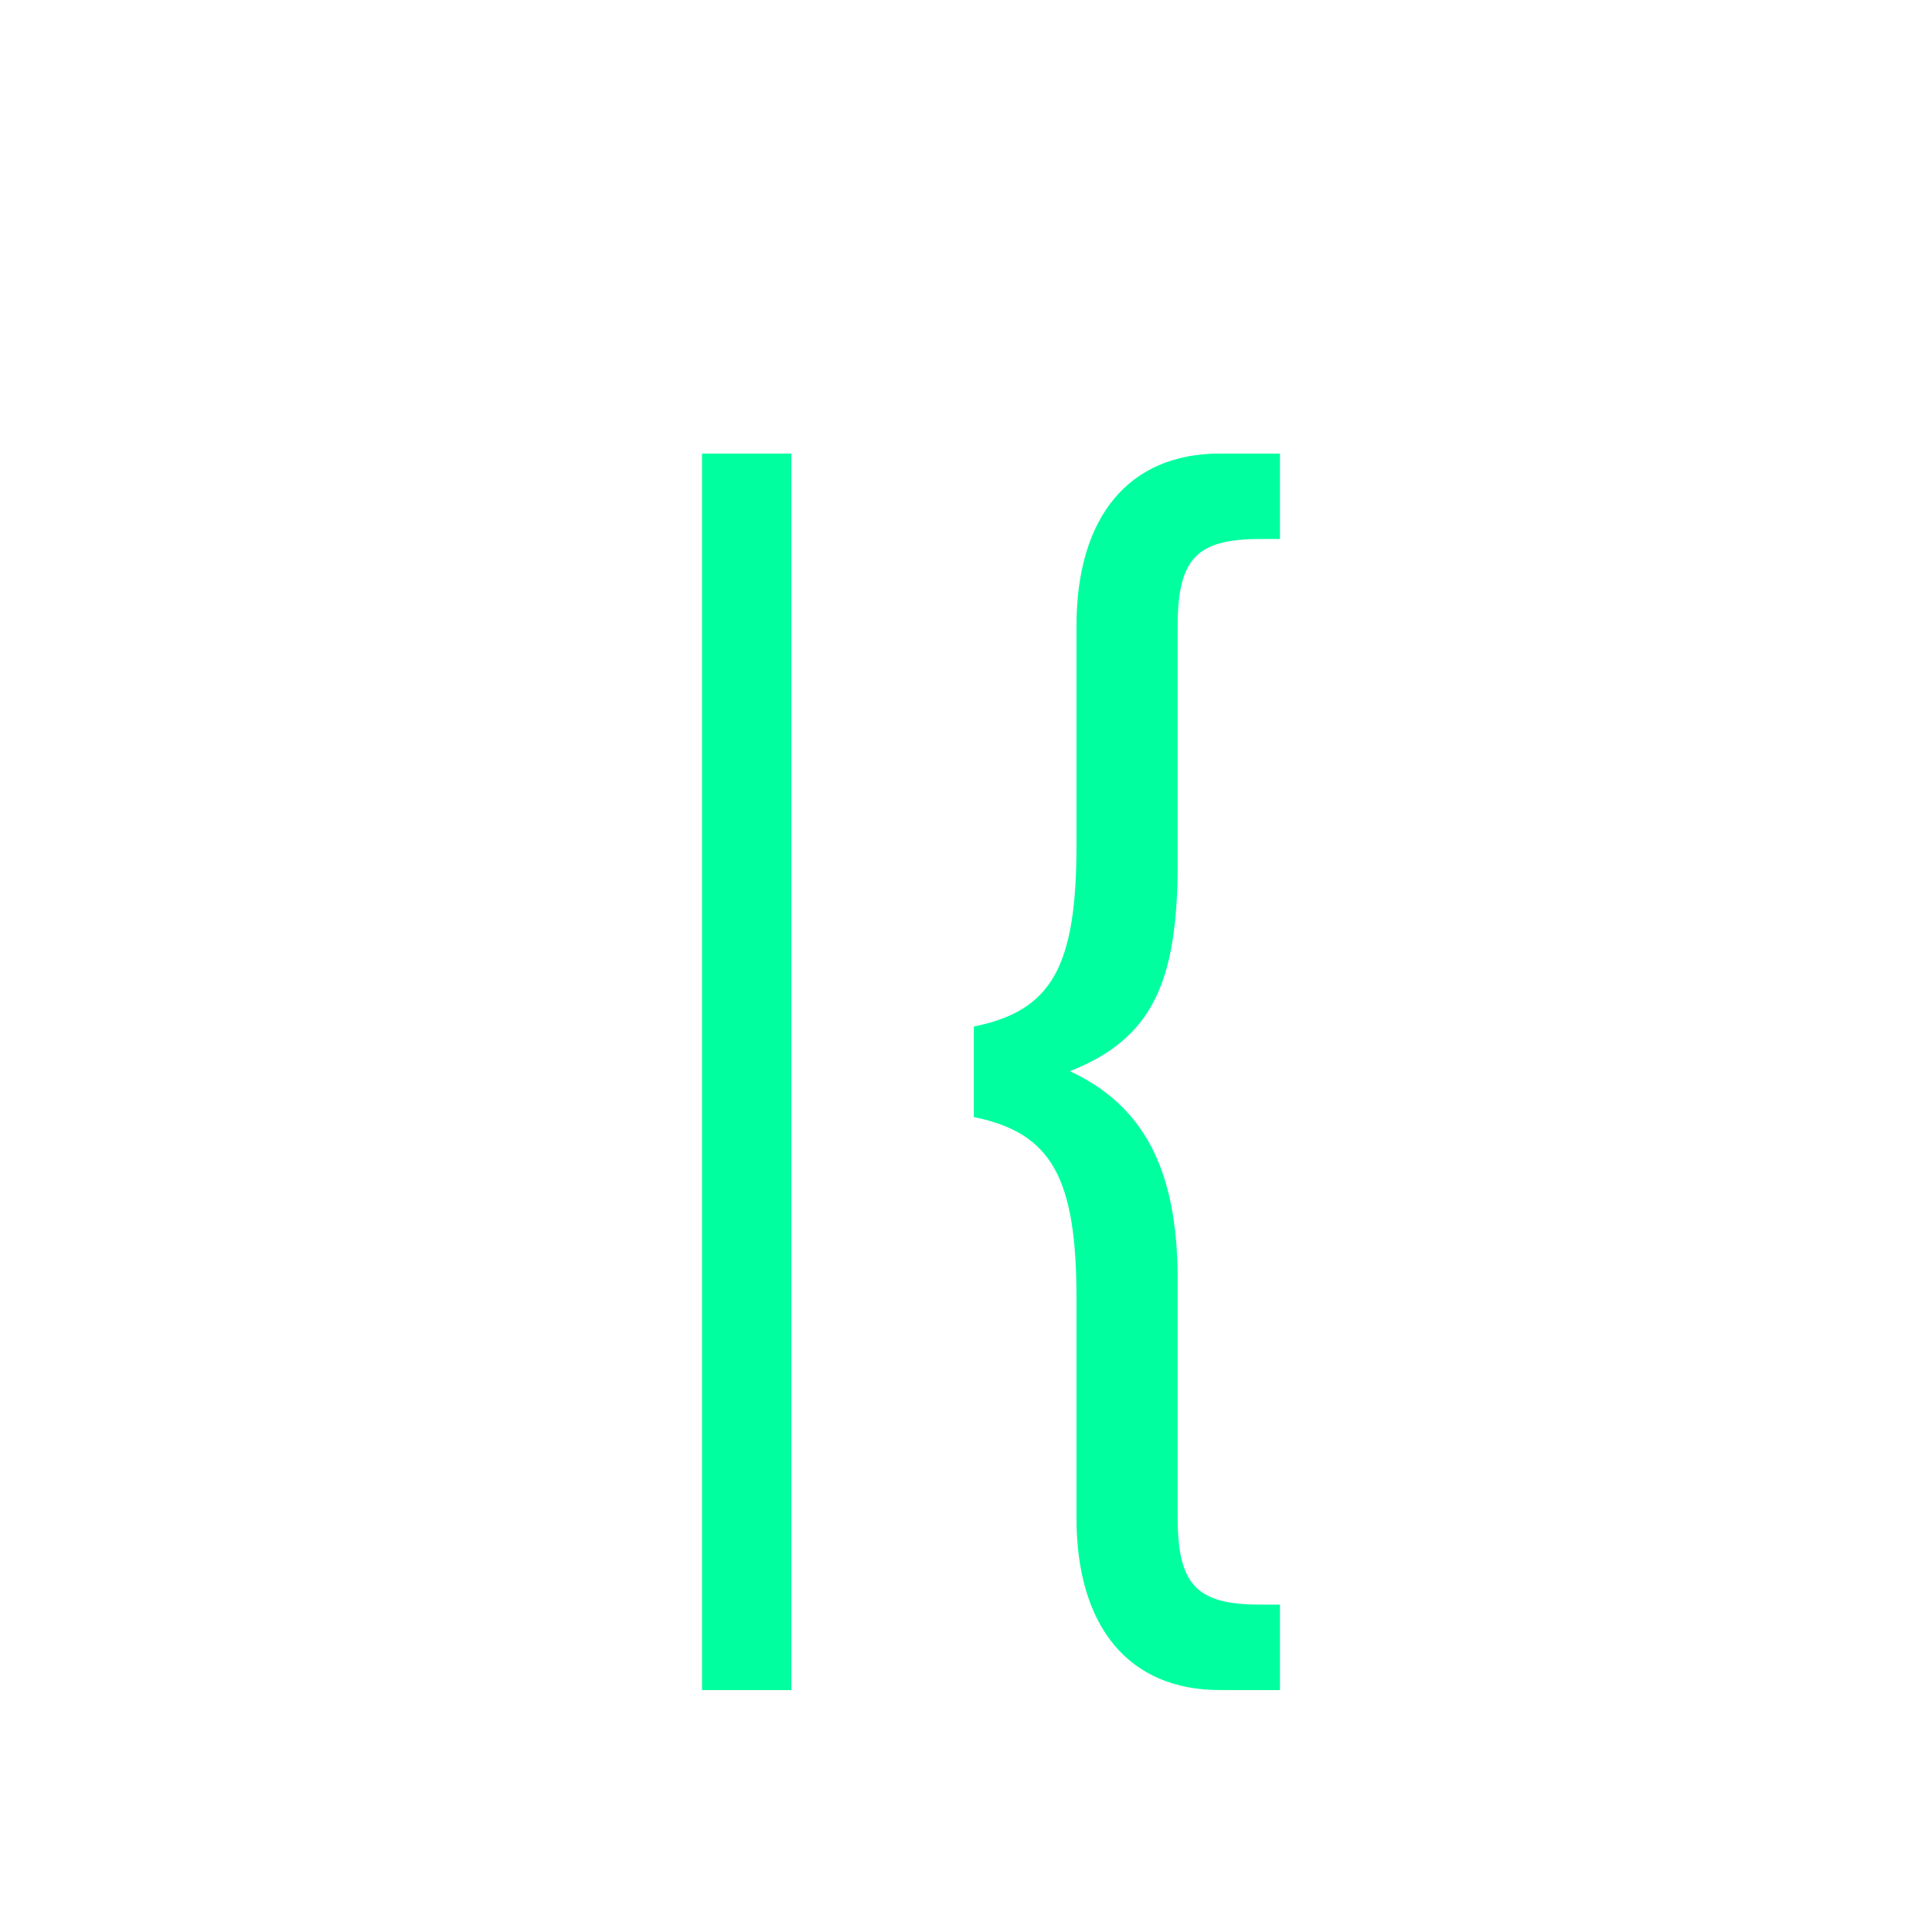
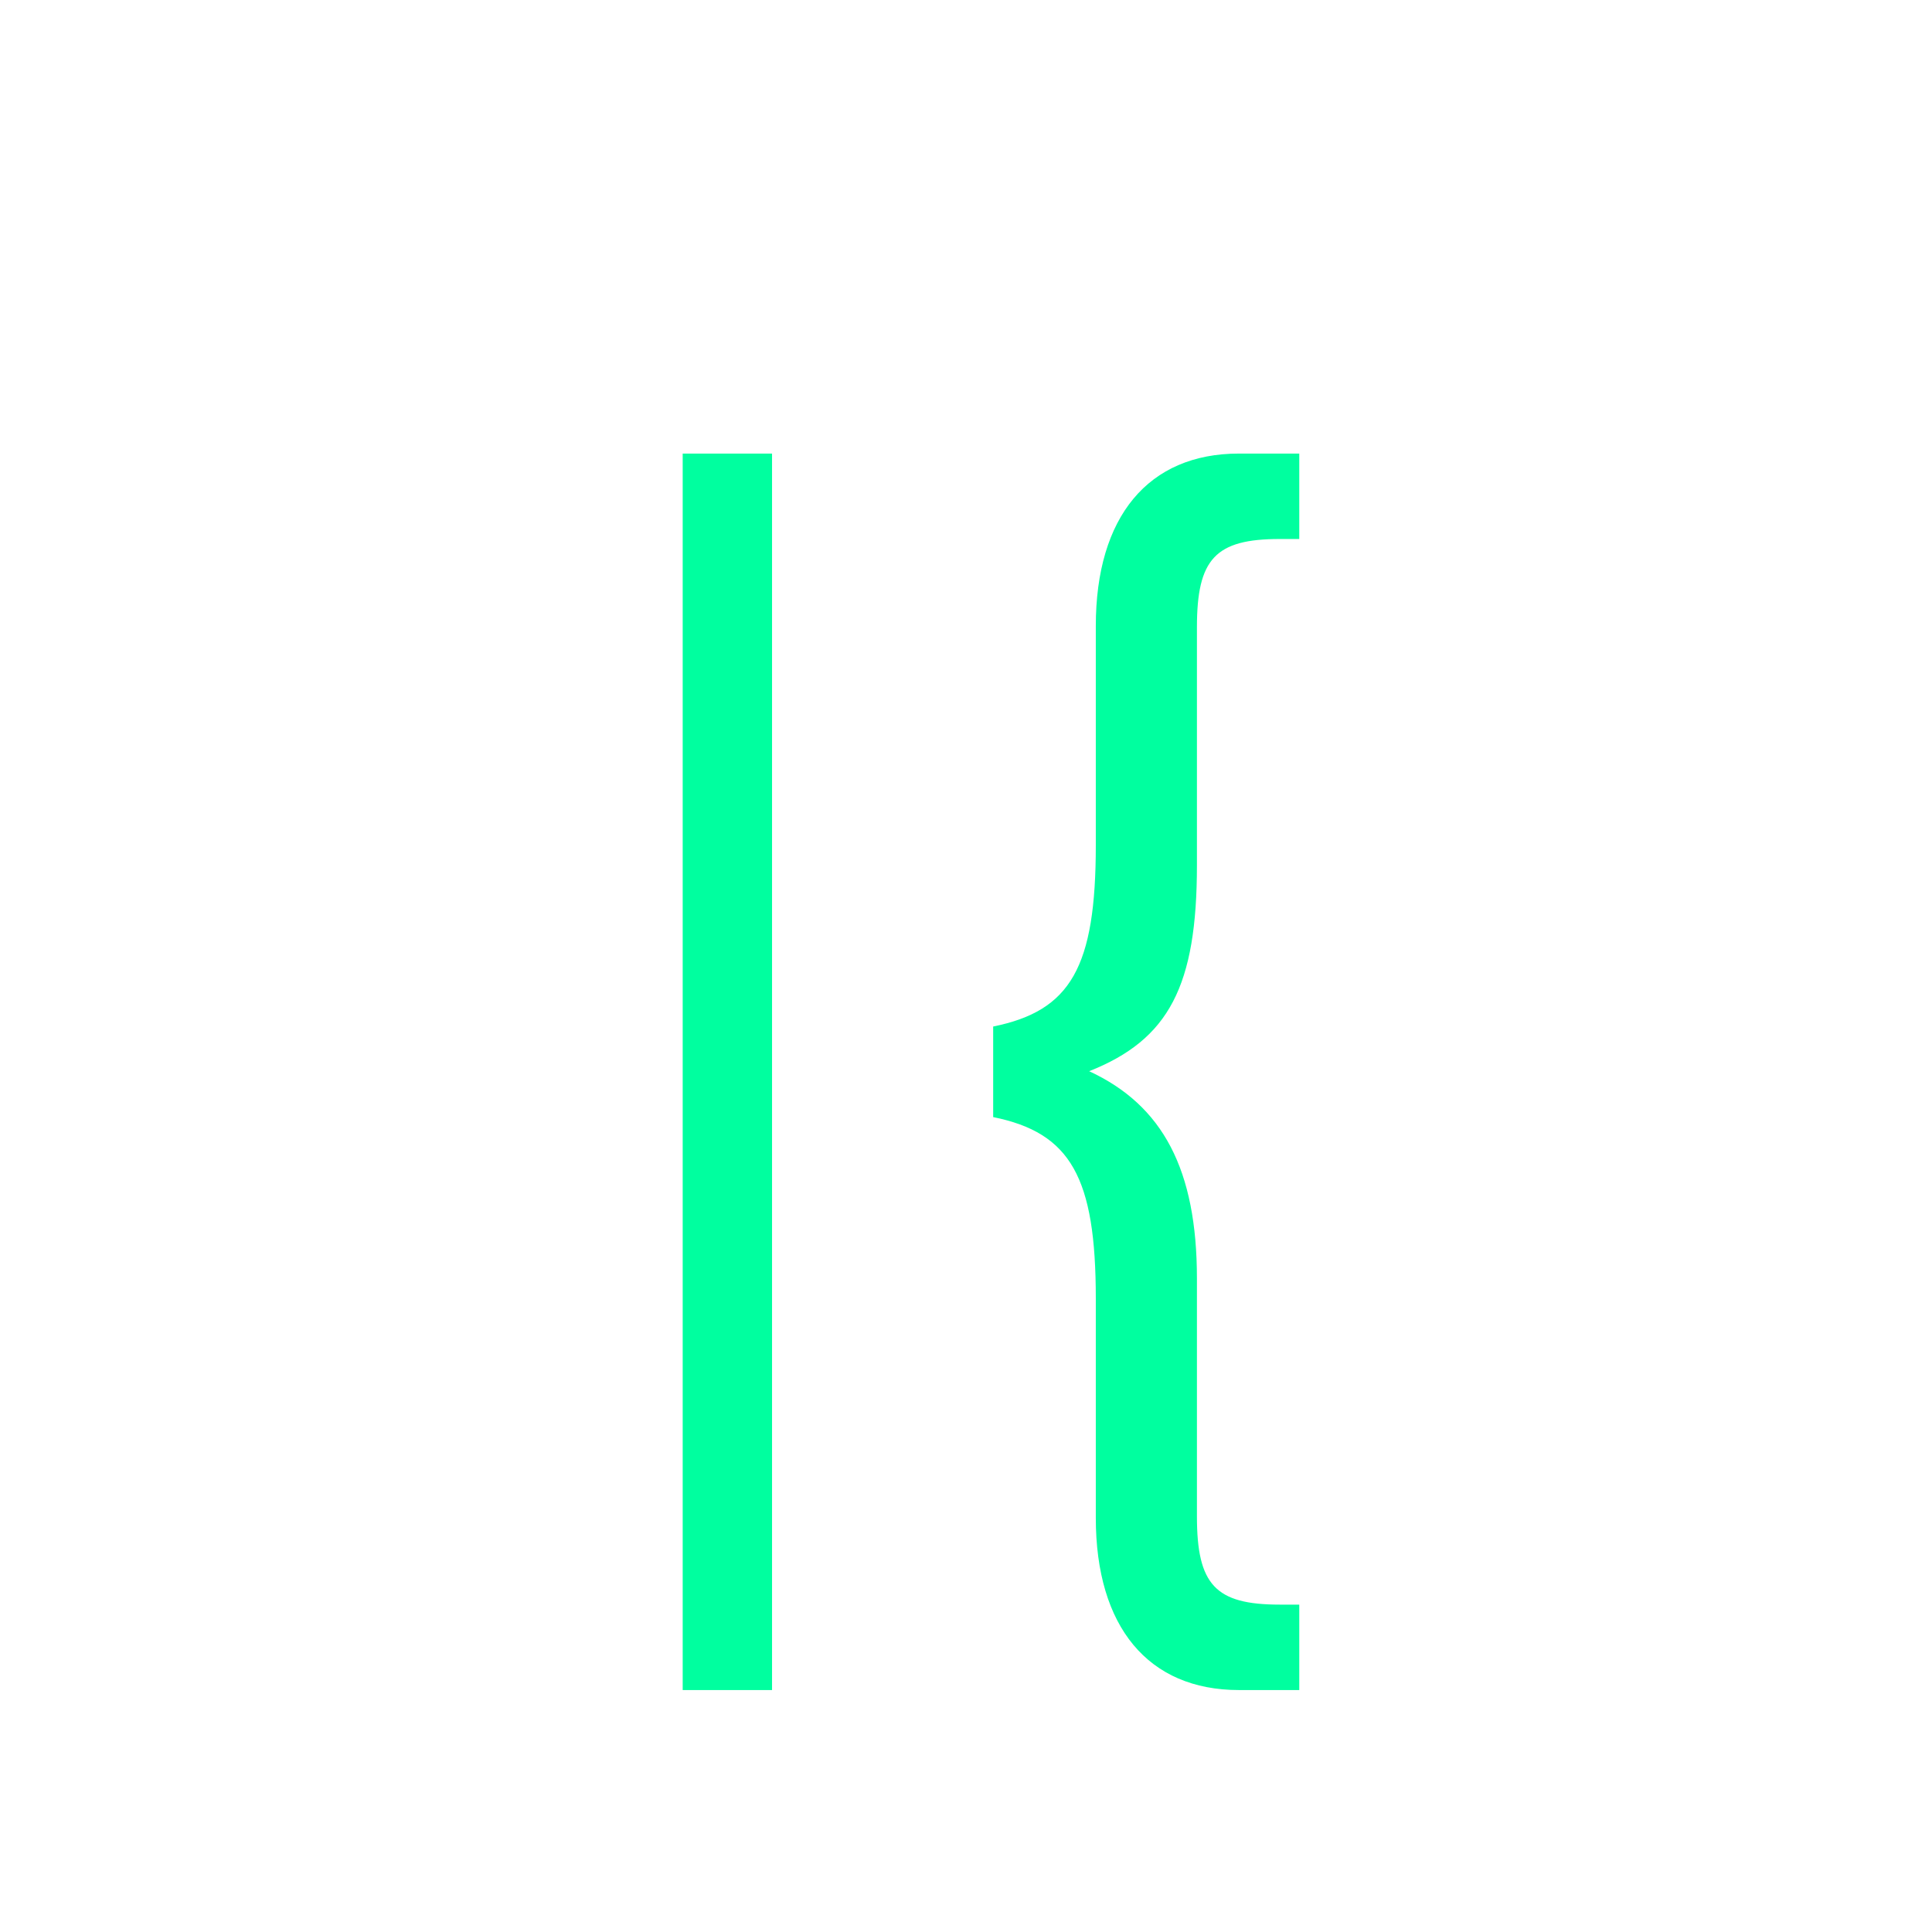
<svg xmlns="http://www.w3.org/2000/svg" viewBox="0 0 100 100">
-   <text x="50%" y="50%" dominant-baseline="middle" text-anchor="middle" font-family="'IBM Plex Sans', 'Helvetica Neue', sans-serif" font-size="68" font-weight="500" fill="#00ff9f" letter-spacing="0">|{</text>
+   <text x="50%" y="50%" dominant-baseline="middle" text-anchor="middle" font-family="'IBM Plex Sans', 'Helvetica Neue', sans-serif" font-size="68" font-weight="500" fill="#00ff9f" letter-spacing="2">|{</text>
</svg>
